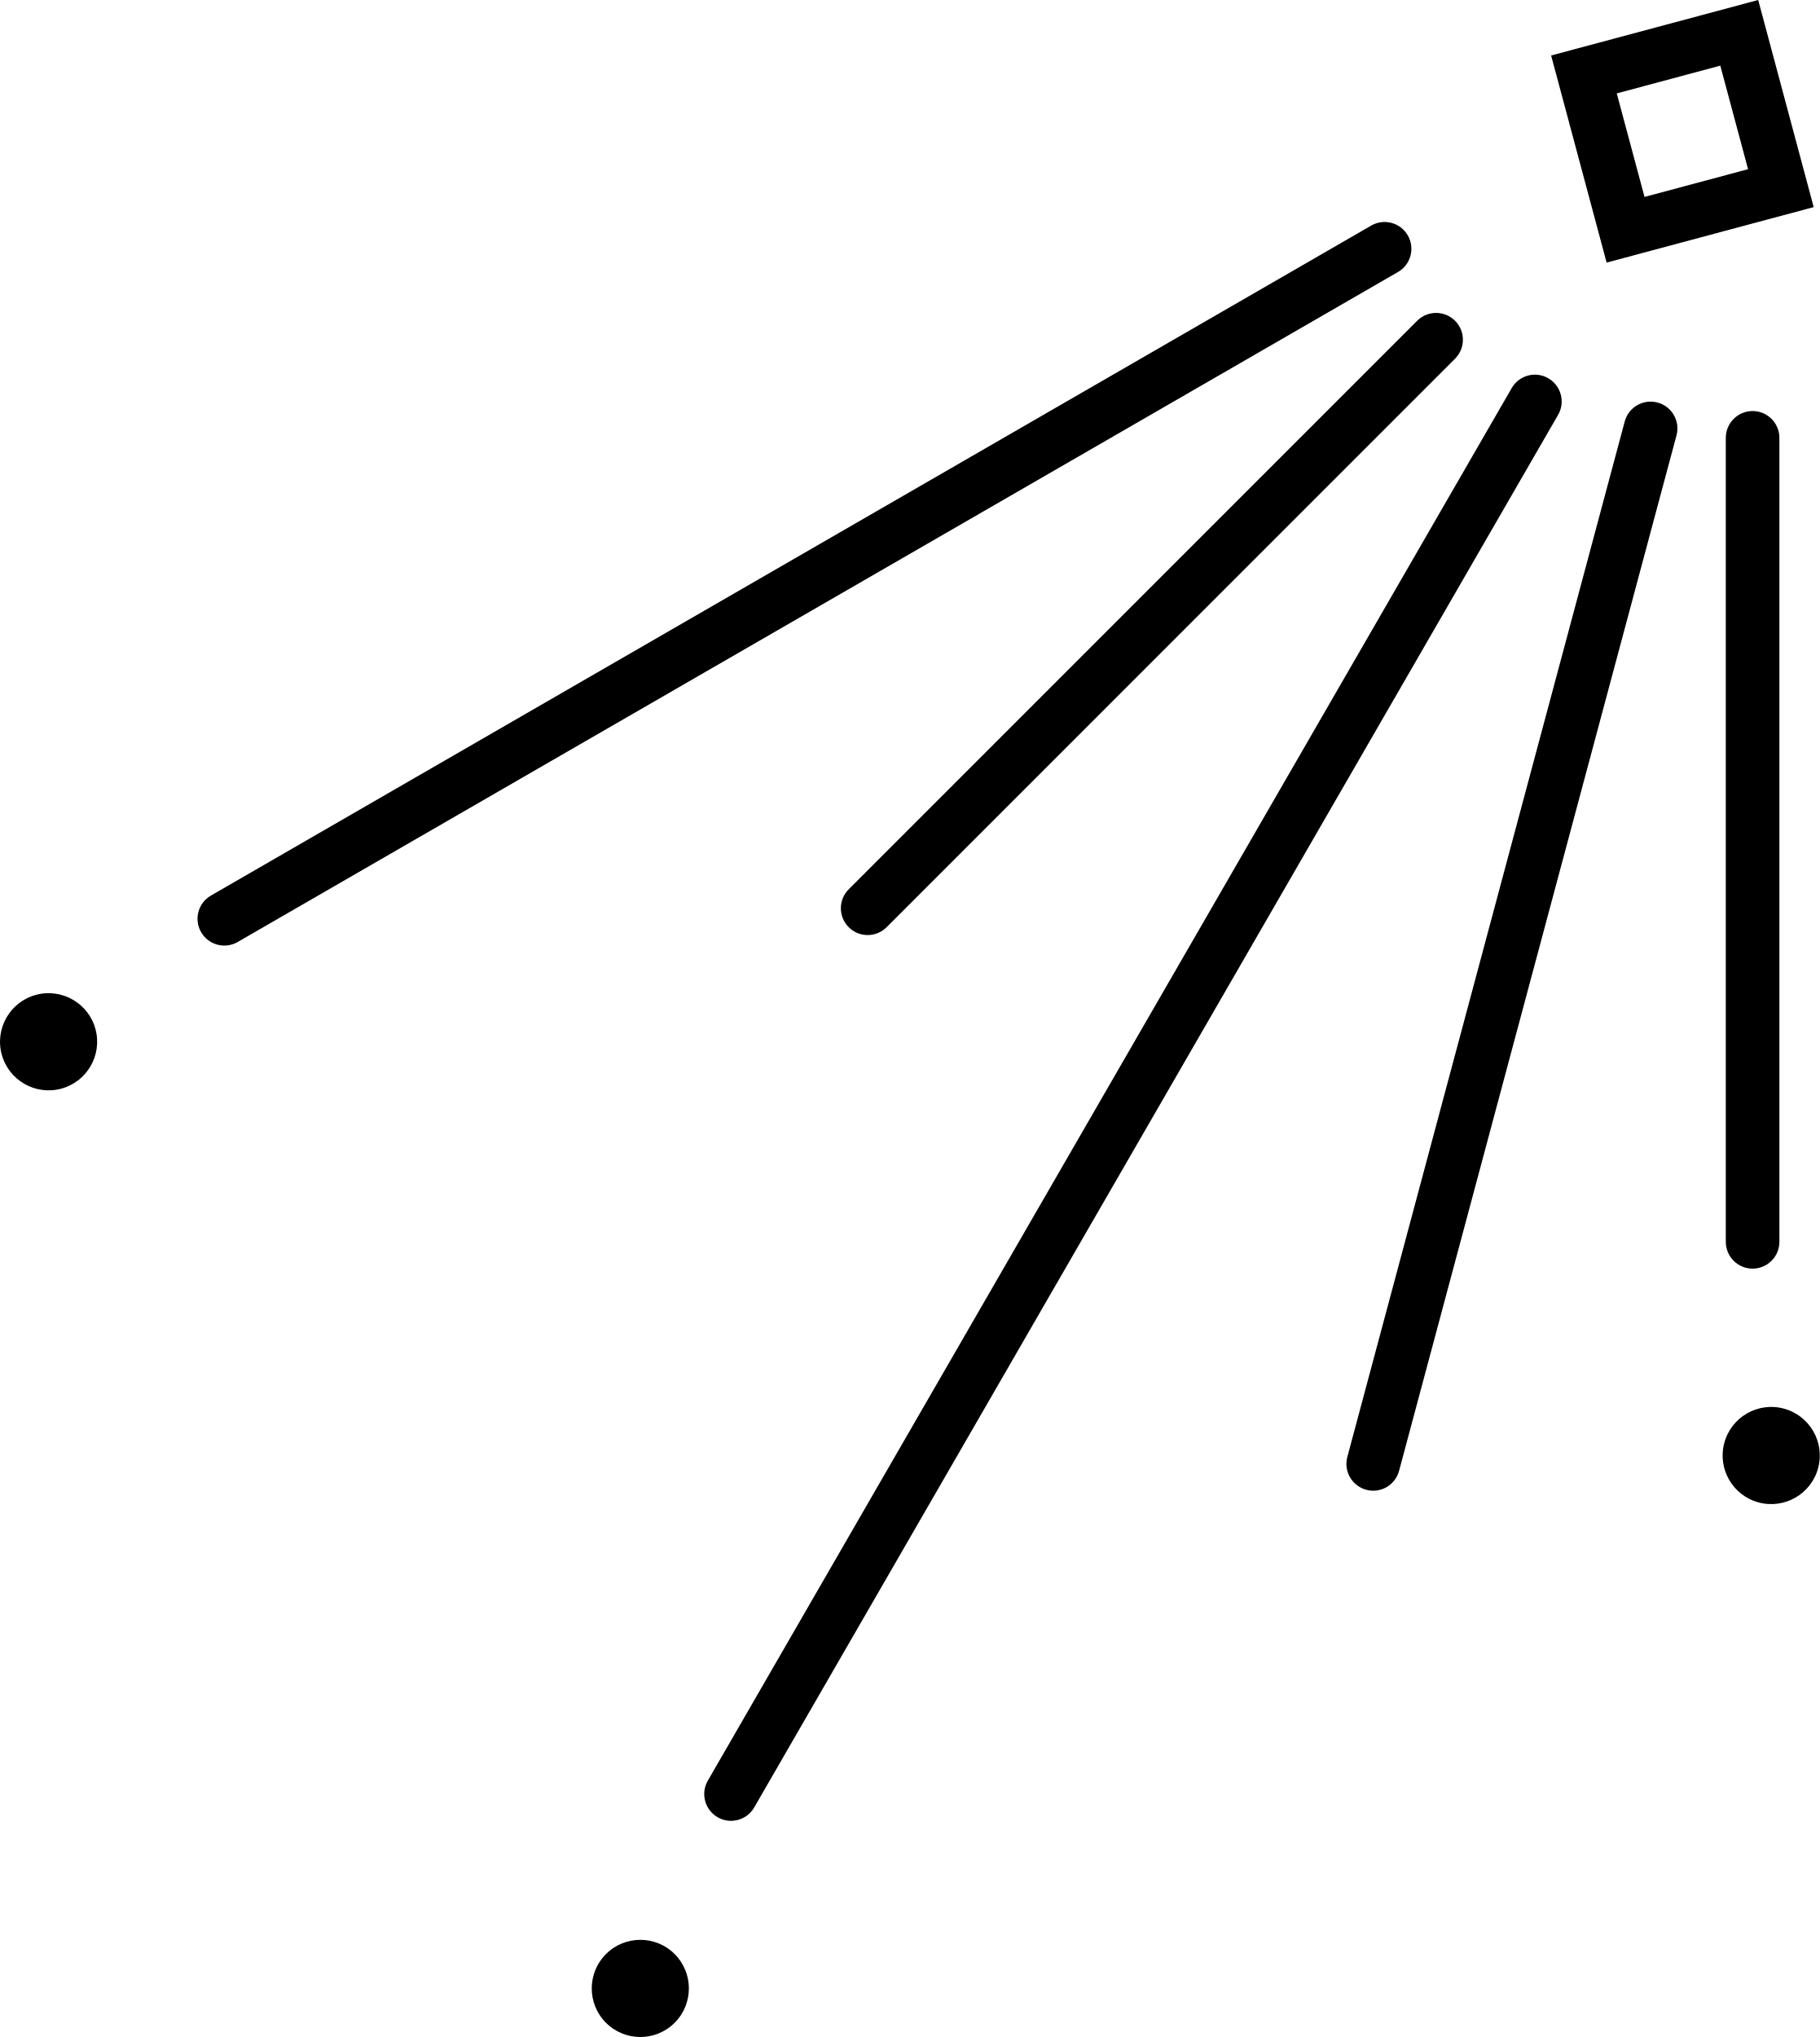
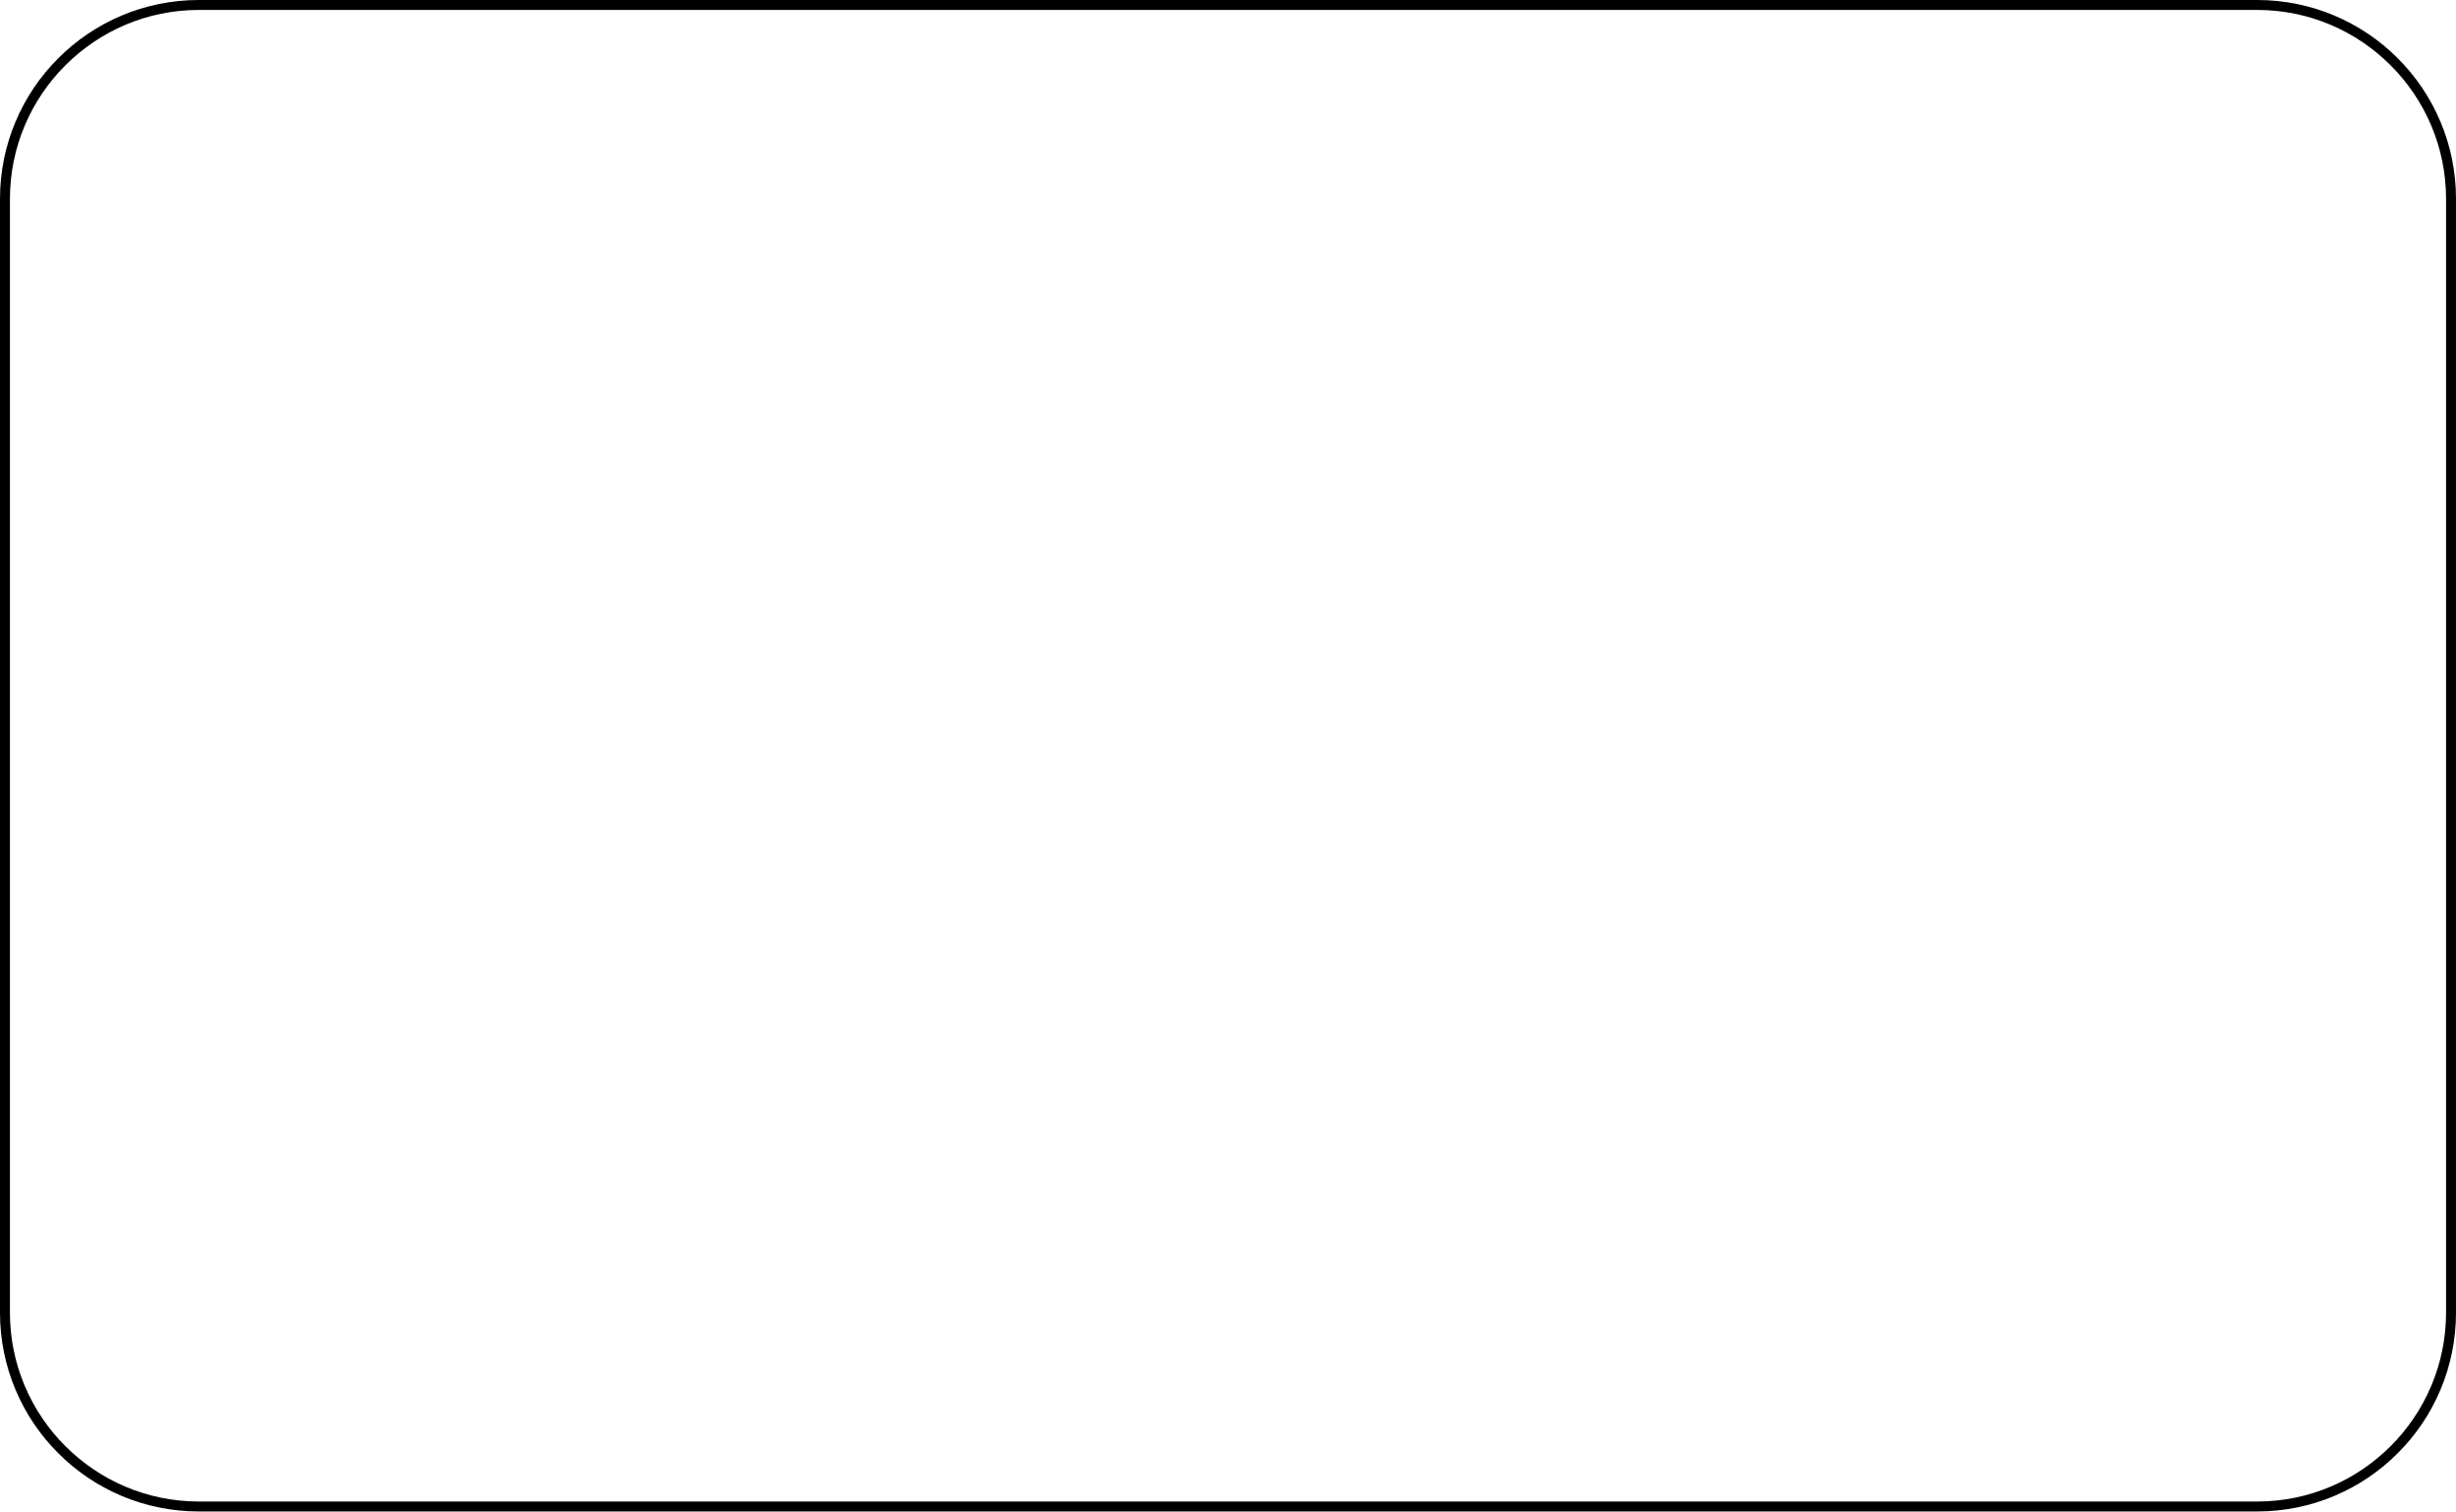
- <svg xmlns="http://www.w3.org/2000/svg" version="1.1" id="shape13" x="0px" y="0px" width="50.935px" height="57.006px" viewBox="0 0 50.935 57.006" enable-background="new 0 0 50.935 57.006" xml:space="preserve">
-   <path d="M43.415,1.553L49.211,0l1.553,5.796l-5.796,1.553L43.415,1.553z M46.029,5.511l2.898-0.776L48.15,1.837l-2.898,0.777  L46.029,5.511z M43.61,11.61l-22.5,38.971c-0.207,0.359-0.666,0.482-1.024,0.275s-0.482-0.666-0.274-1.025l22.5-38.971  c0.207-0.359,0.666-0.482,1.024-0.274S43.817,11.252,43.61,11.61z M24.816,25.948c-0.293,0.293-0.768,0.293-1.061,0  c-0.293-0.293-0.293-0.768,0-1.061l15.91-15.91c0.293-0.293,0.768-0.293,1.061,0s0.293,0.768,0,1.061L24.816,25.948z M39.129,7.612  L6.653,26.362c-0.359,0.207-0.817,0.084-1.024-0.275c-0.207-0.359-0.084-0.817,0.274-1.024l32.476-18.75  c0.359-0.207,0.817-0.084,1.024,0.275C39.611,6.946,39.488,7.405,39.129,7.612z M1.712,30.467c-0.725,0.194-1.47-0.236-1.665-0.961  c-0.194-0.725,0.236-1.471,0.961-1.665c0.725-0.194,1.471,0.236,1.665,0.961S2.437,30.273,1.712,30.467z M18.883,54.685  c0.531,0.531,0.531,1.392,0,1.923c-0.531,0.531-1.391,0.531-1.922,0s-0.531-1.392,0-1.923  C17.491,54.154,18.352,54.154,18.883,54.685z M45.475,11.795c0.107-0.4,0.518-0.637,0.919-0.53c0.4,0.107,0.637,0.519,0.53,0.919  l-7.765,28.978c-0.107,0.4-0.518,0.638-0.918,0.53s-0.638-0.519-0.53-0.919L45.475,11.795z M49.054,35.503  c-0.414,0-0.75-0.336-0.75-0.75v-22.5c0-0.414,0.336-0.75,0.75-0.75s0.75,0.336,0.75,0.75v22.5  C49.804,35.167,49.468,35.503,49.054,35.503z M49.927,39.42c0.725,0.194,1.156,0.94,0.961,1.665  c-0.194,0.725-0.94,1.155-1.665,0.961c-0.725-0.194-1.156-0.94-0.961-1.665C48.456,39.656,49.202,39.226,49.927,39.42z" />
+ <svg xmlns="http://www.w3.org/2000/svg" version="1.1" id="svg" x="0px" y="0px" width="494px" height="304px" viewBox="0 0 494 304" enable-background="new 0 0 494 304" xml:space="preserve">
+   <path d="M454,2c20.953,0,38,17.047,38,38v224c0,20.953-17.047,38-38,38H40c-20.953,0-38-17.047-38-38V40C2,19.047,19.047,2,40,2H454   M454,0H40C17.909,0,0,17.909,0,40v224c0,22.091,17.909,40,40,40h414c22.091,0,40-17.909,40-40V40C494,17.909,476.091,0,454,0L454,0  z" />
</svg>
